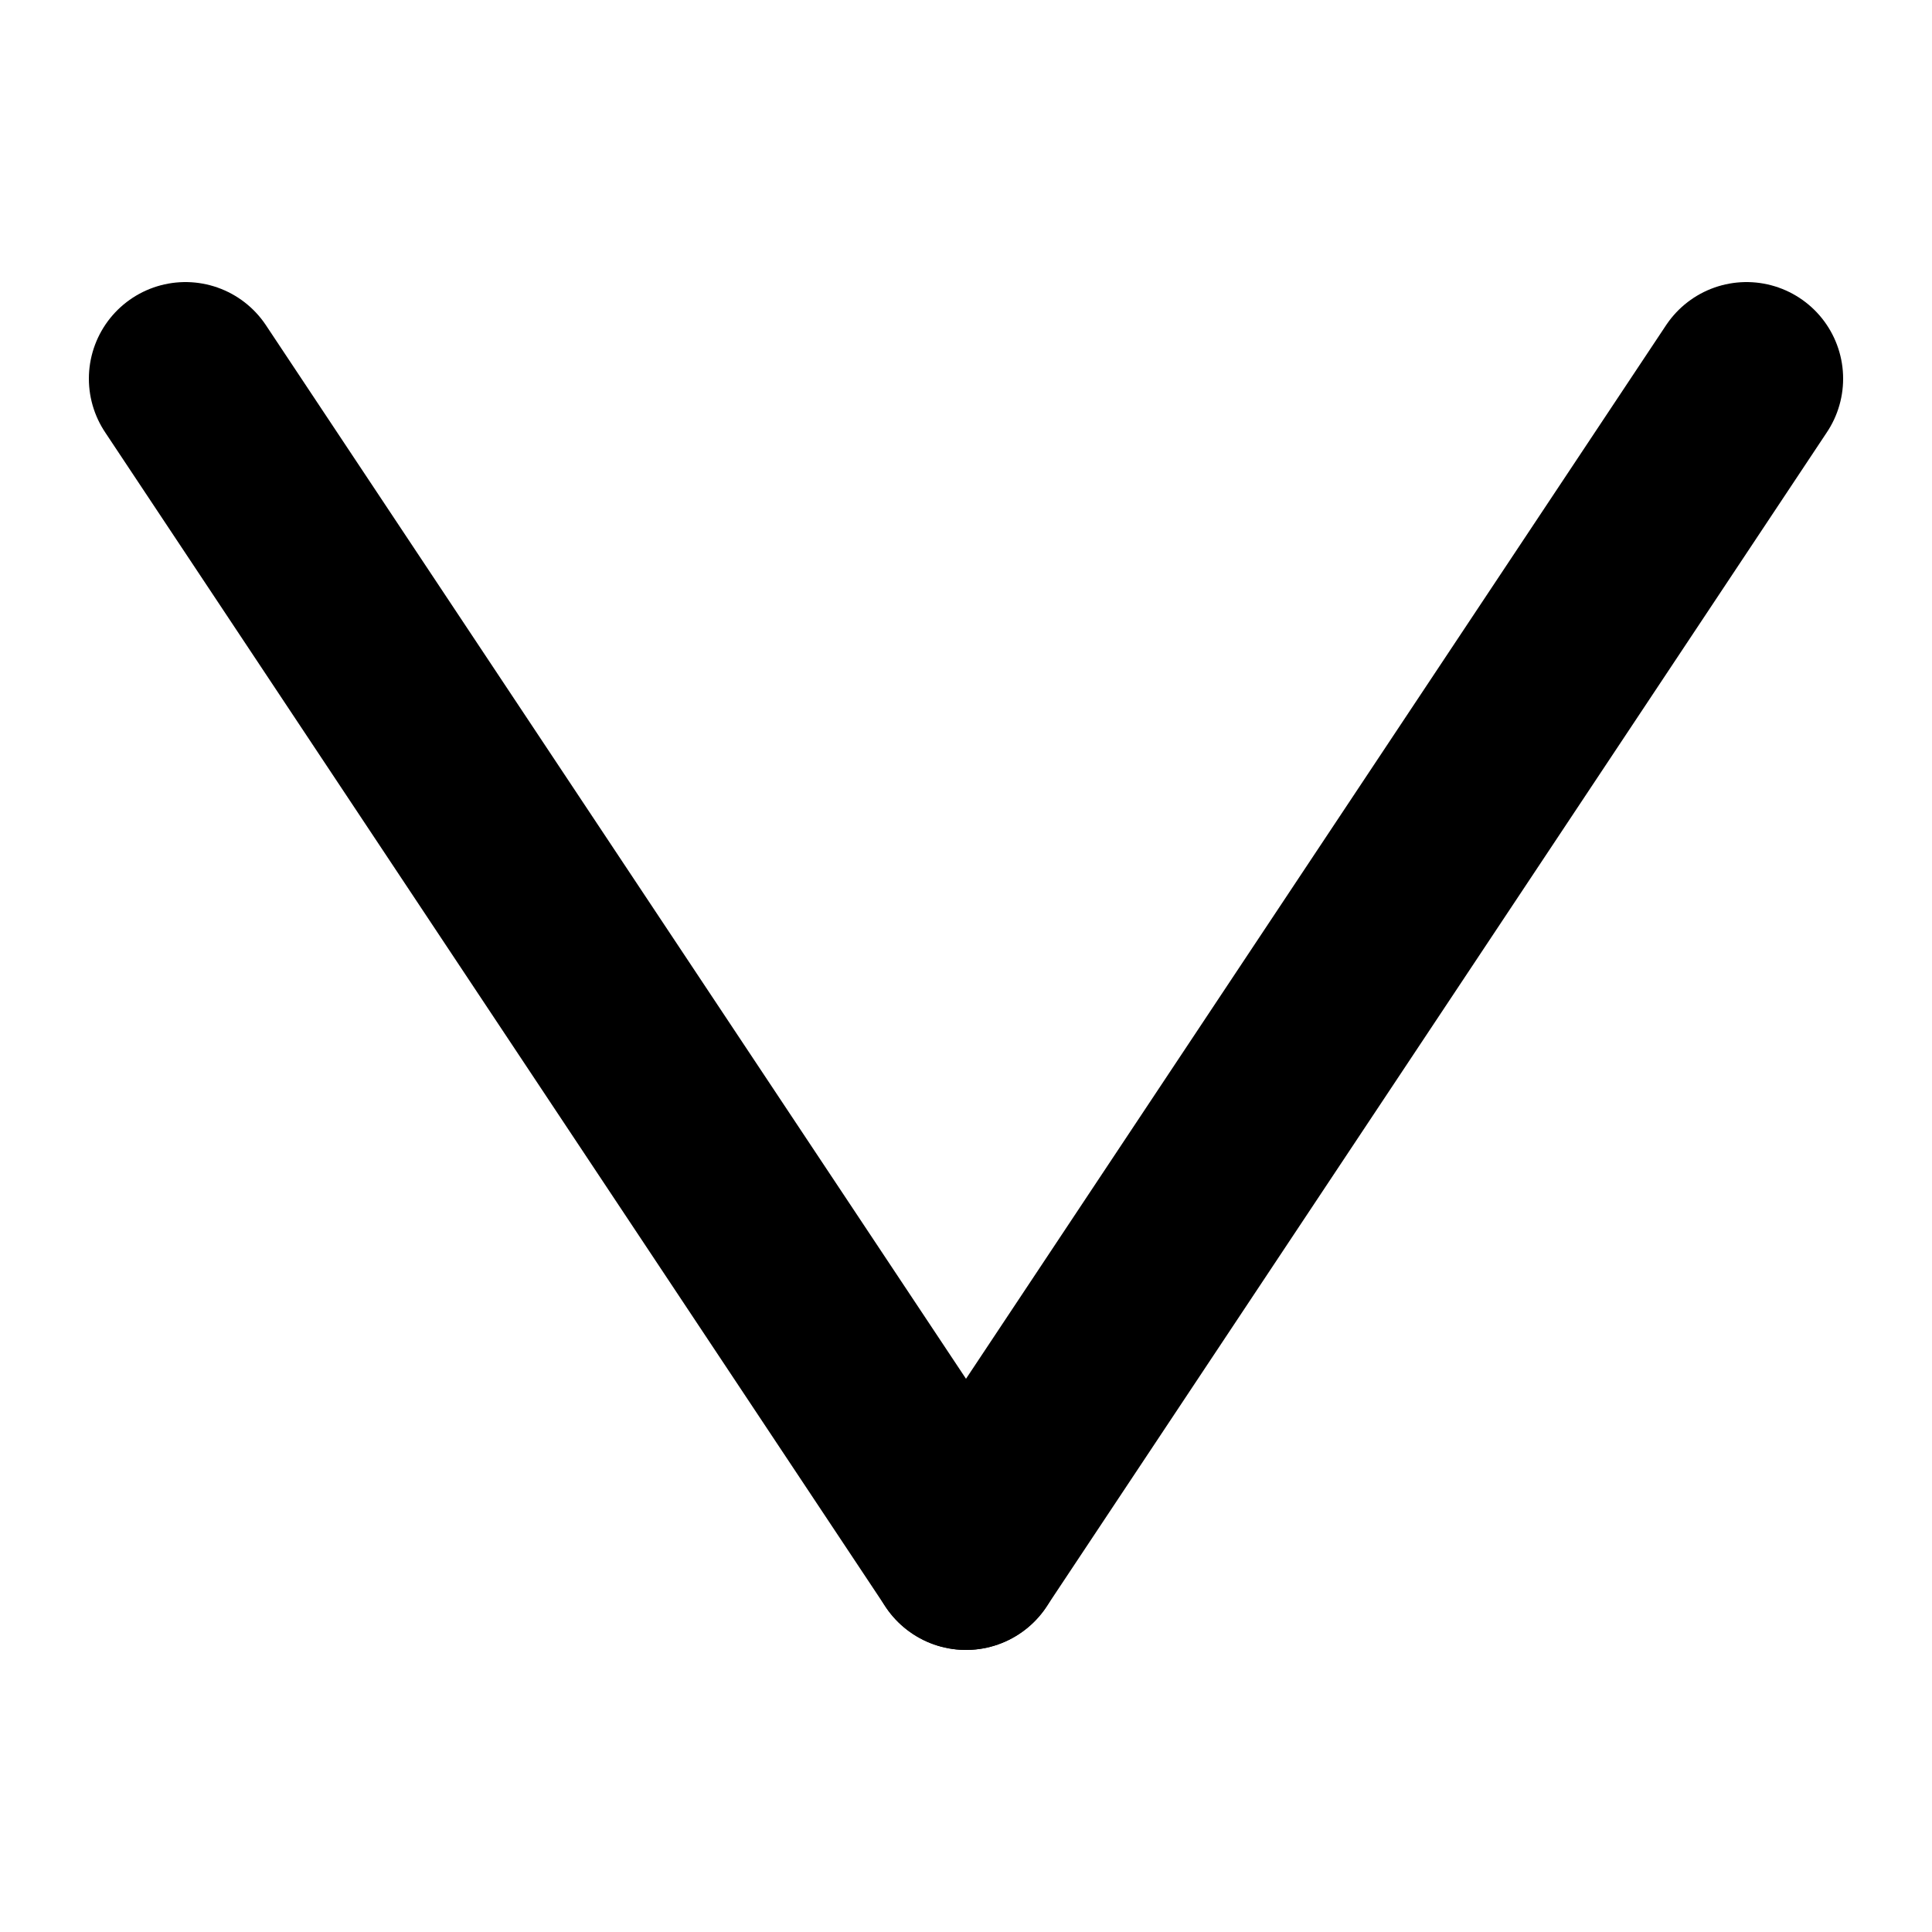
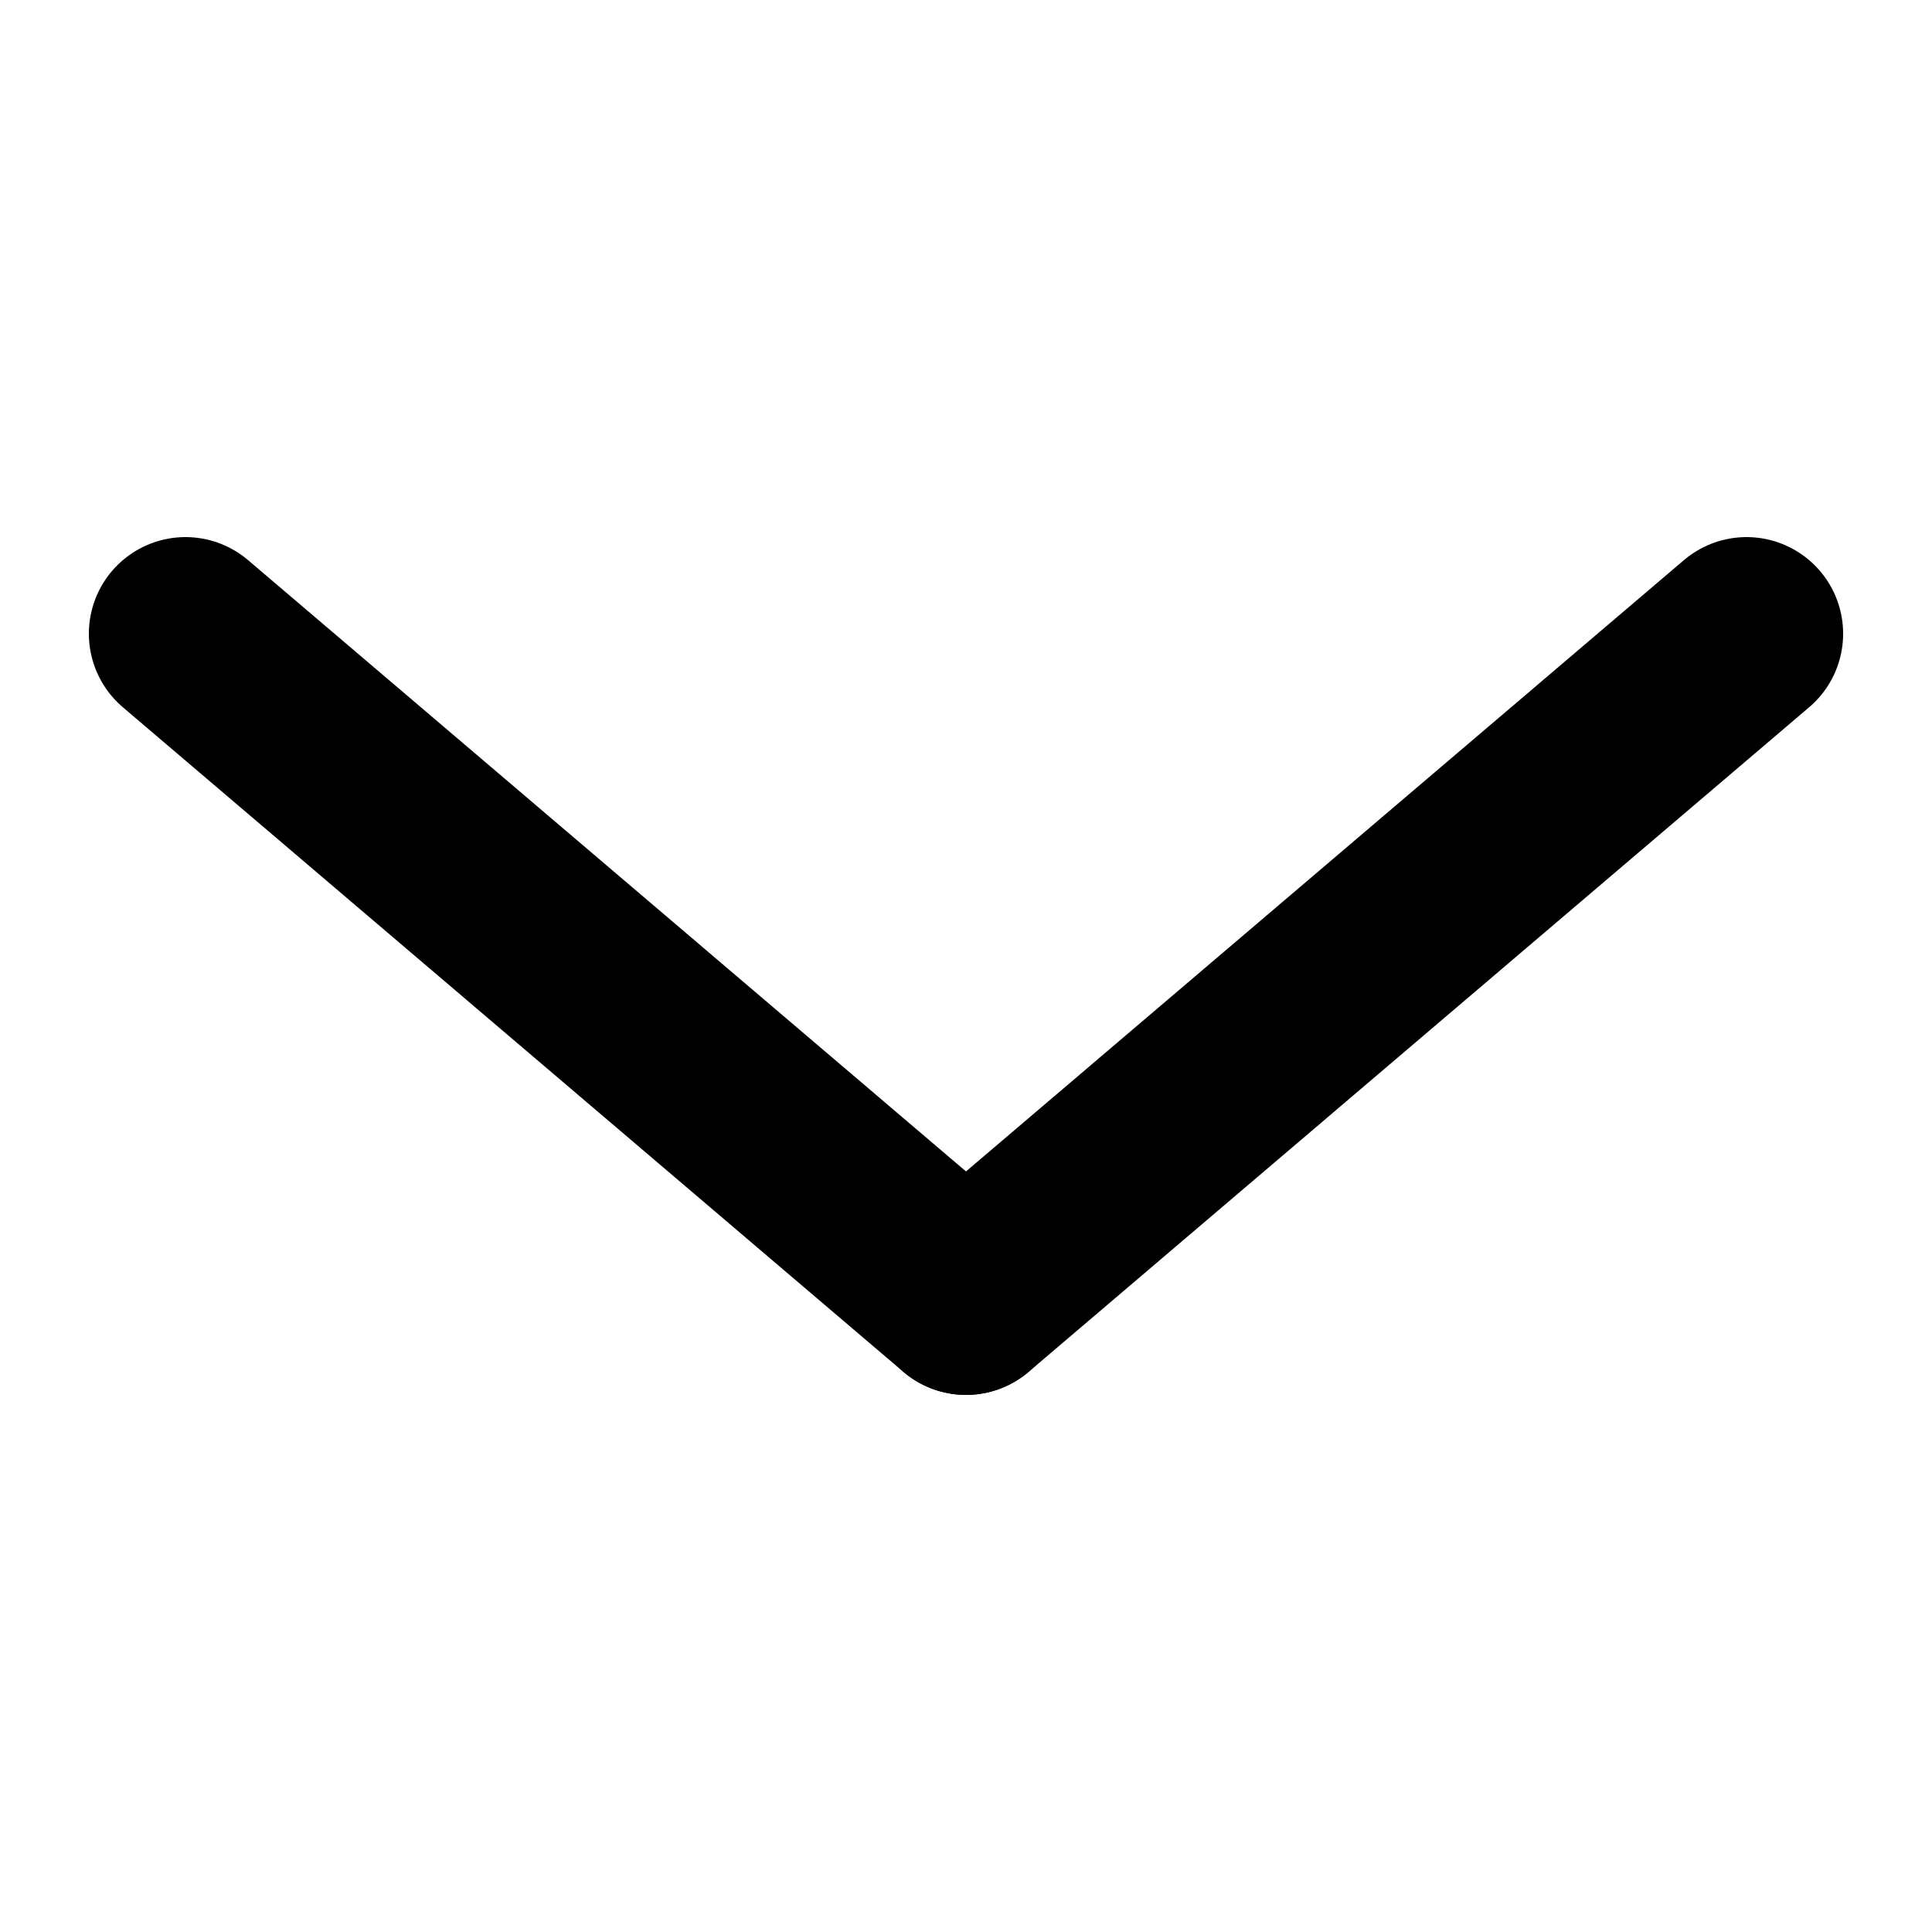
<svg xmlns="http://www.w3.org/2000/svg" version="1.1" id="Layer_1" x="0px" y="0px" viewBox="0 0 50 50" style="enable-background:new 0 0 50 50;" xml:space="preserve">
  <style type="text/css">
	.st0{fill:none;stroke:#000000;stroke-width:5;stroke-linecap:round;stroke-miterlimit:10;}
</style>
  <g>
    <g>
-       <line class="st0" x1="25" y1="40.2" x2="45.2" y2="9.8" />
+       <line class="st0" x1="25" y1="33.6" x2="45.2" y2="16.4" />
    </g>
    <g>
-       <line class="st0" x1="25" y1="40.2" x2="4.8" y2="9.8" />
+       <line class="st0" x1="25" y1="33.6" x2="4.8" y2="16.4" />
    </g>
  </g>
</svg>
